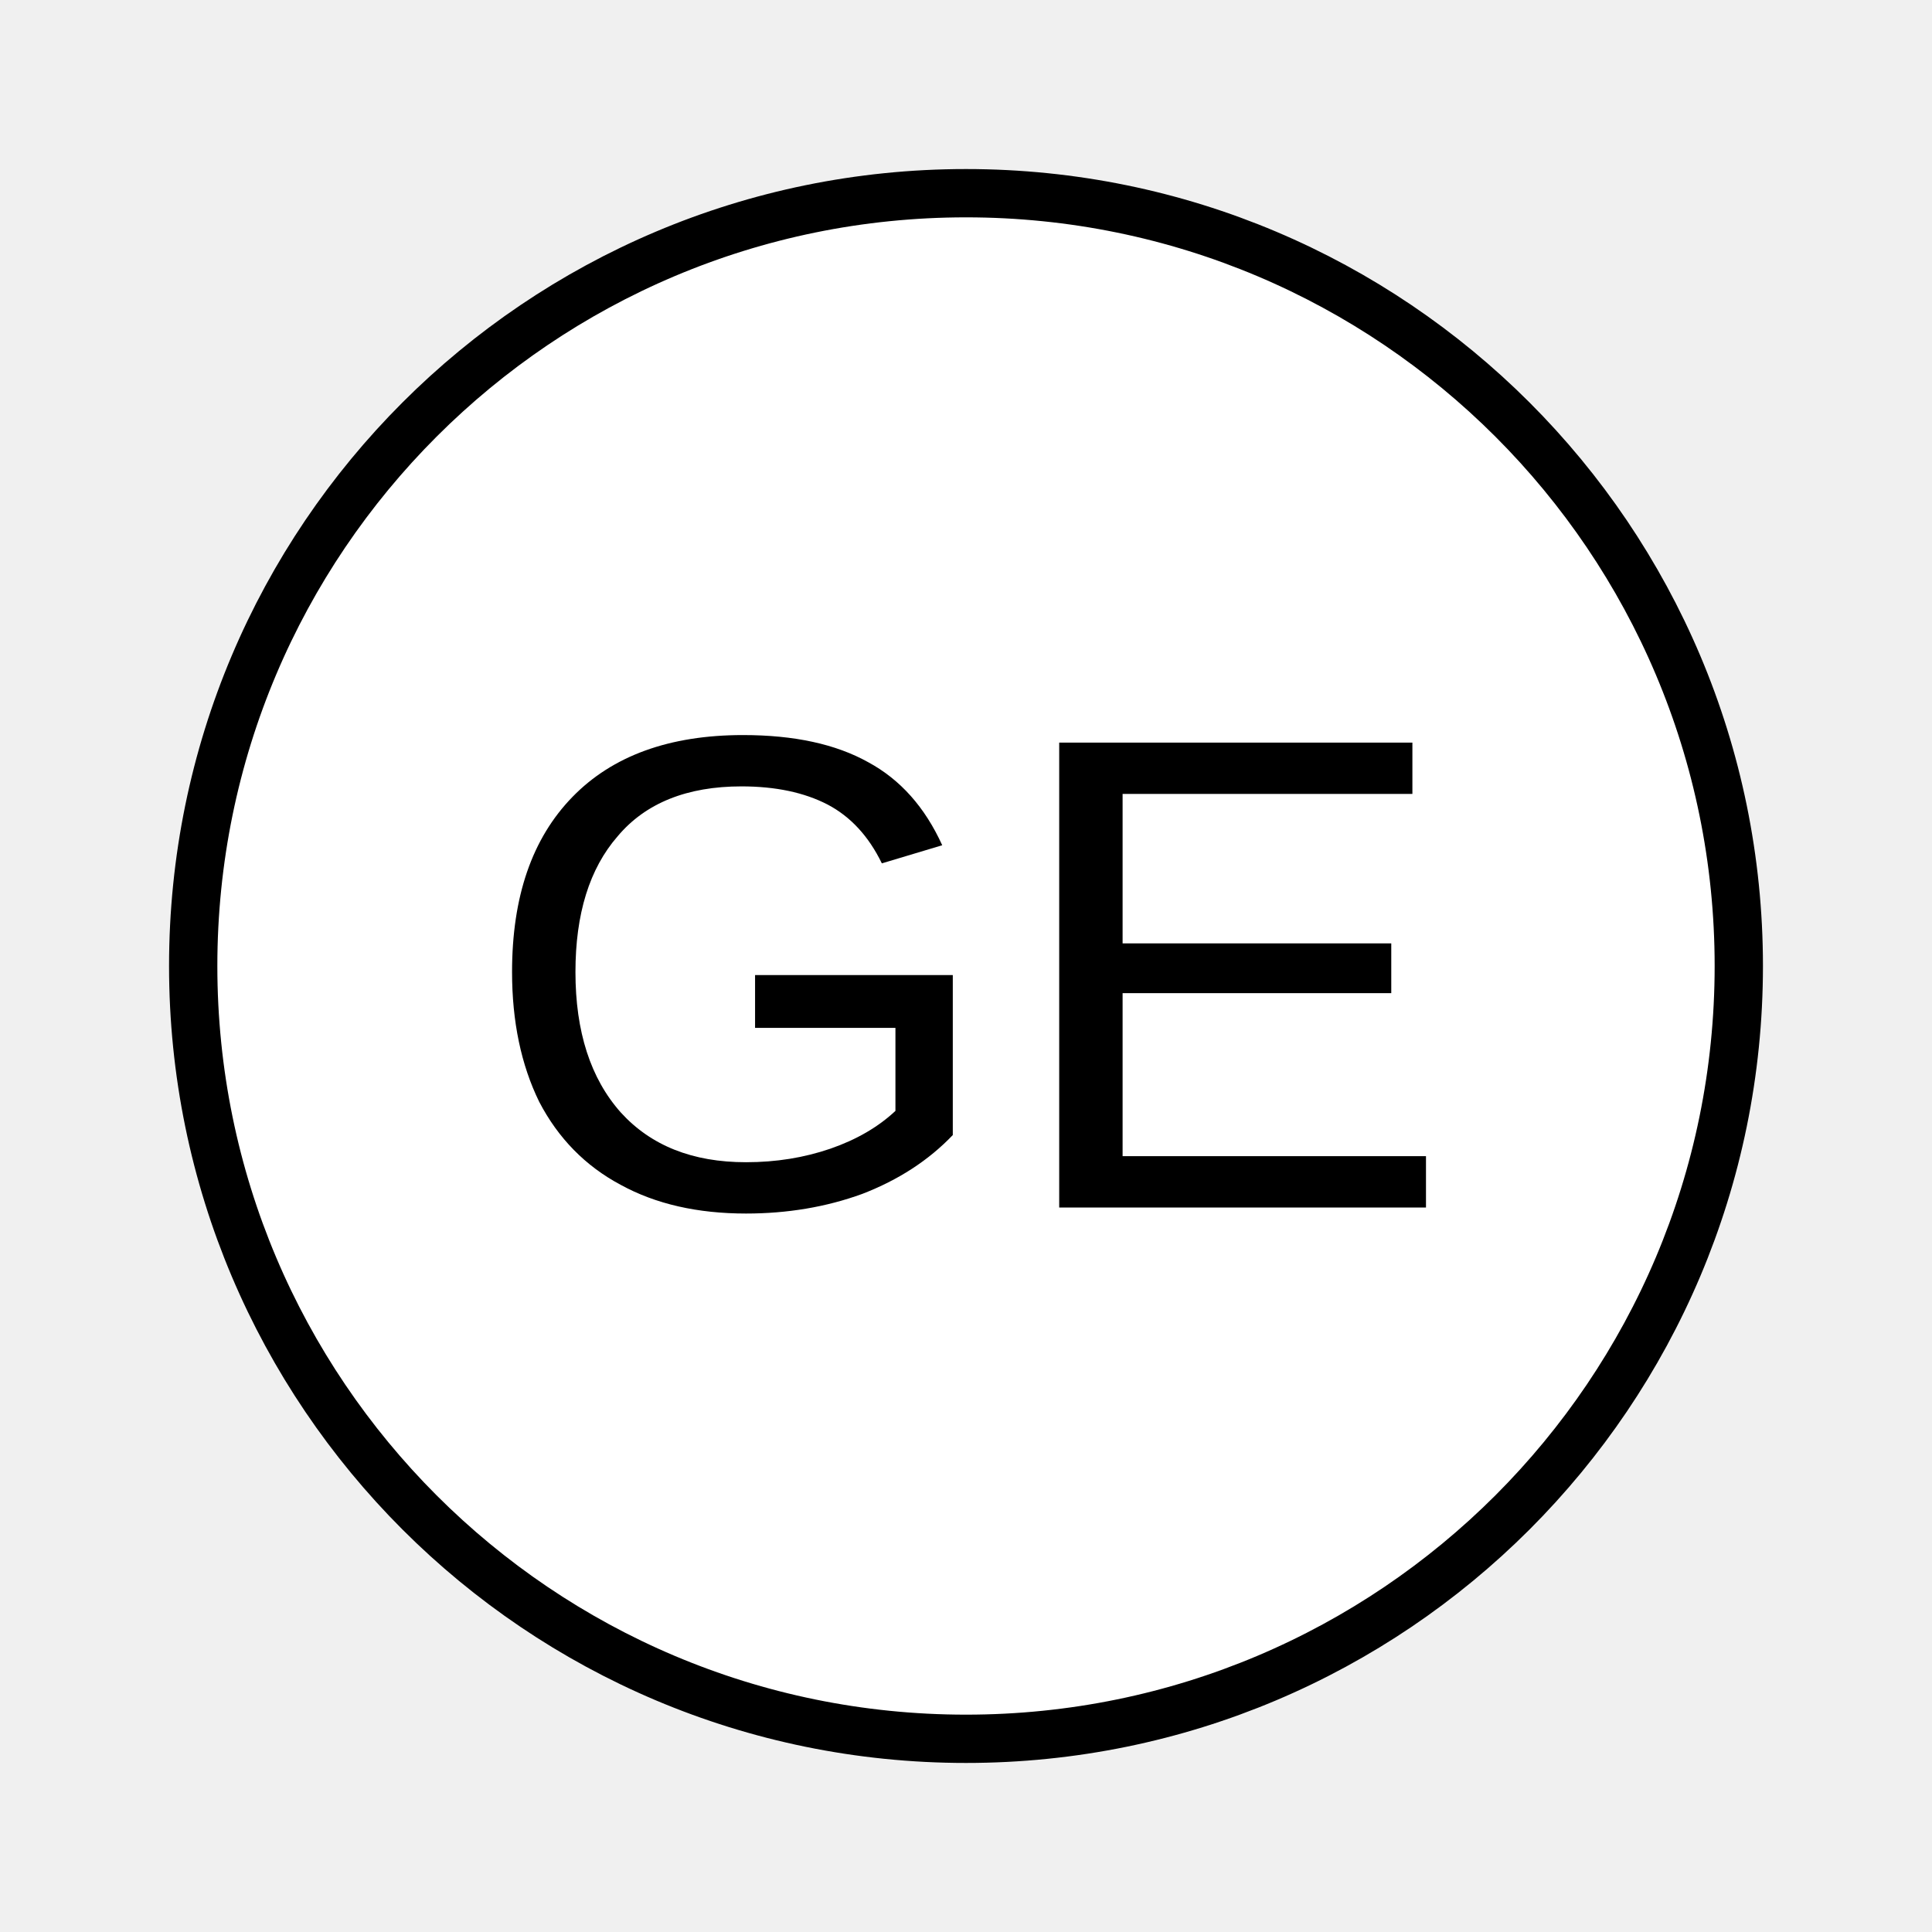
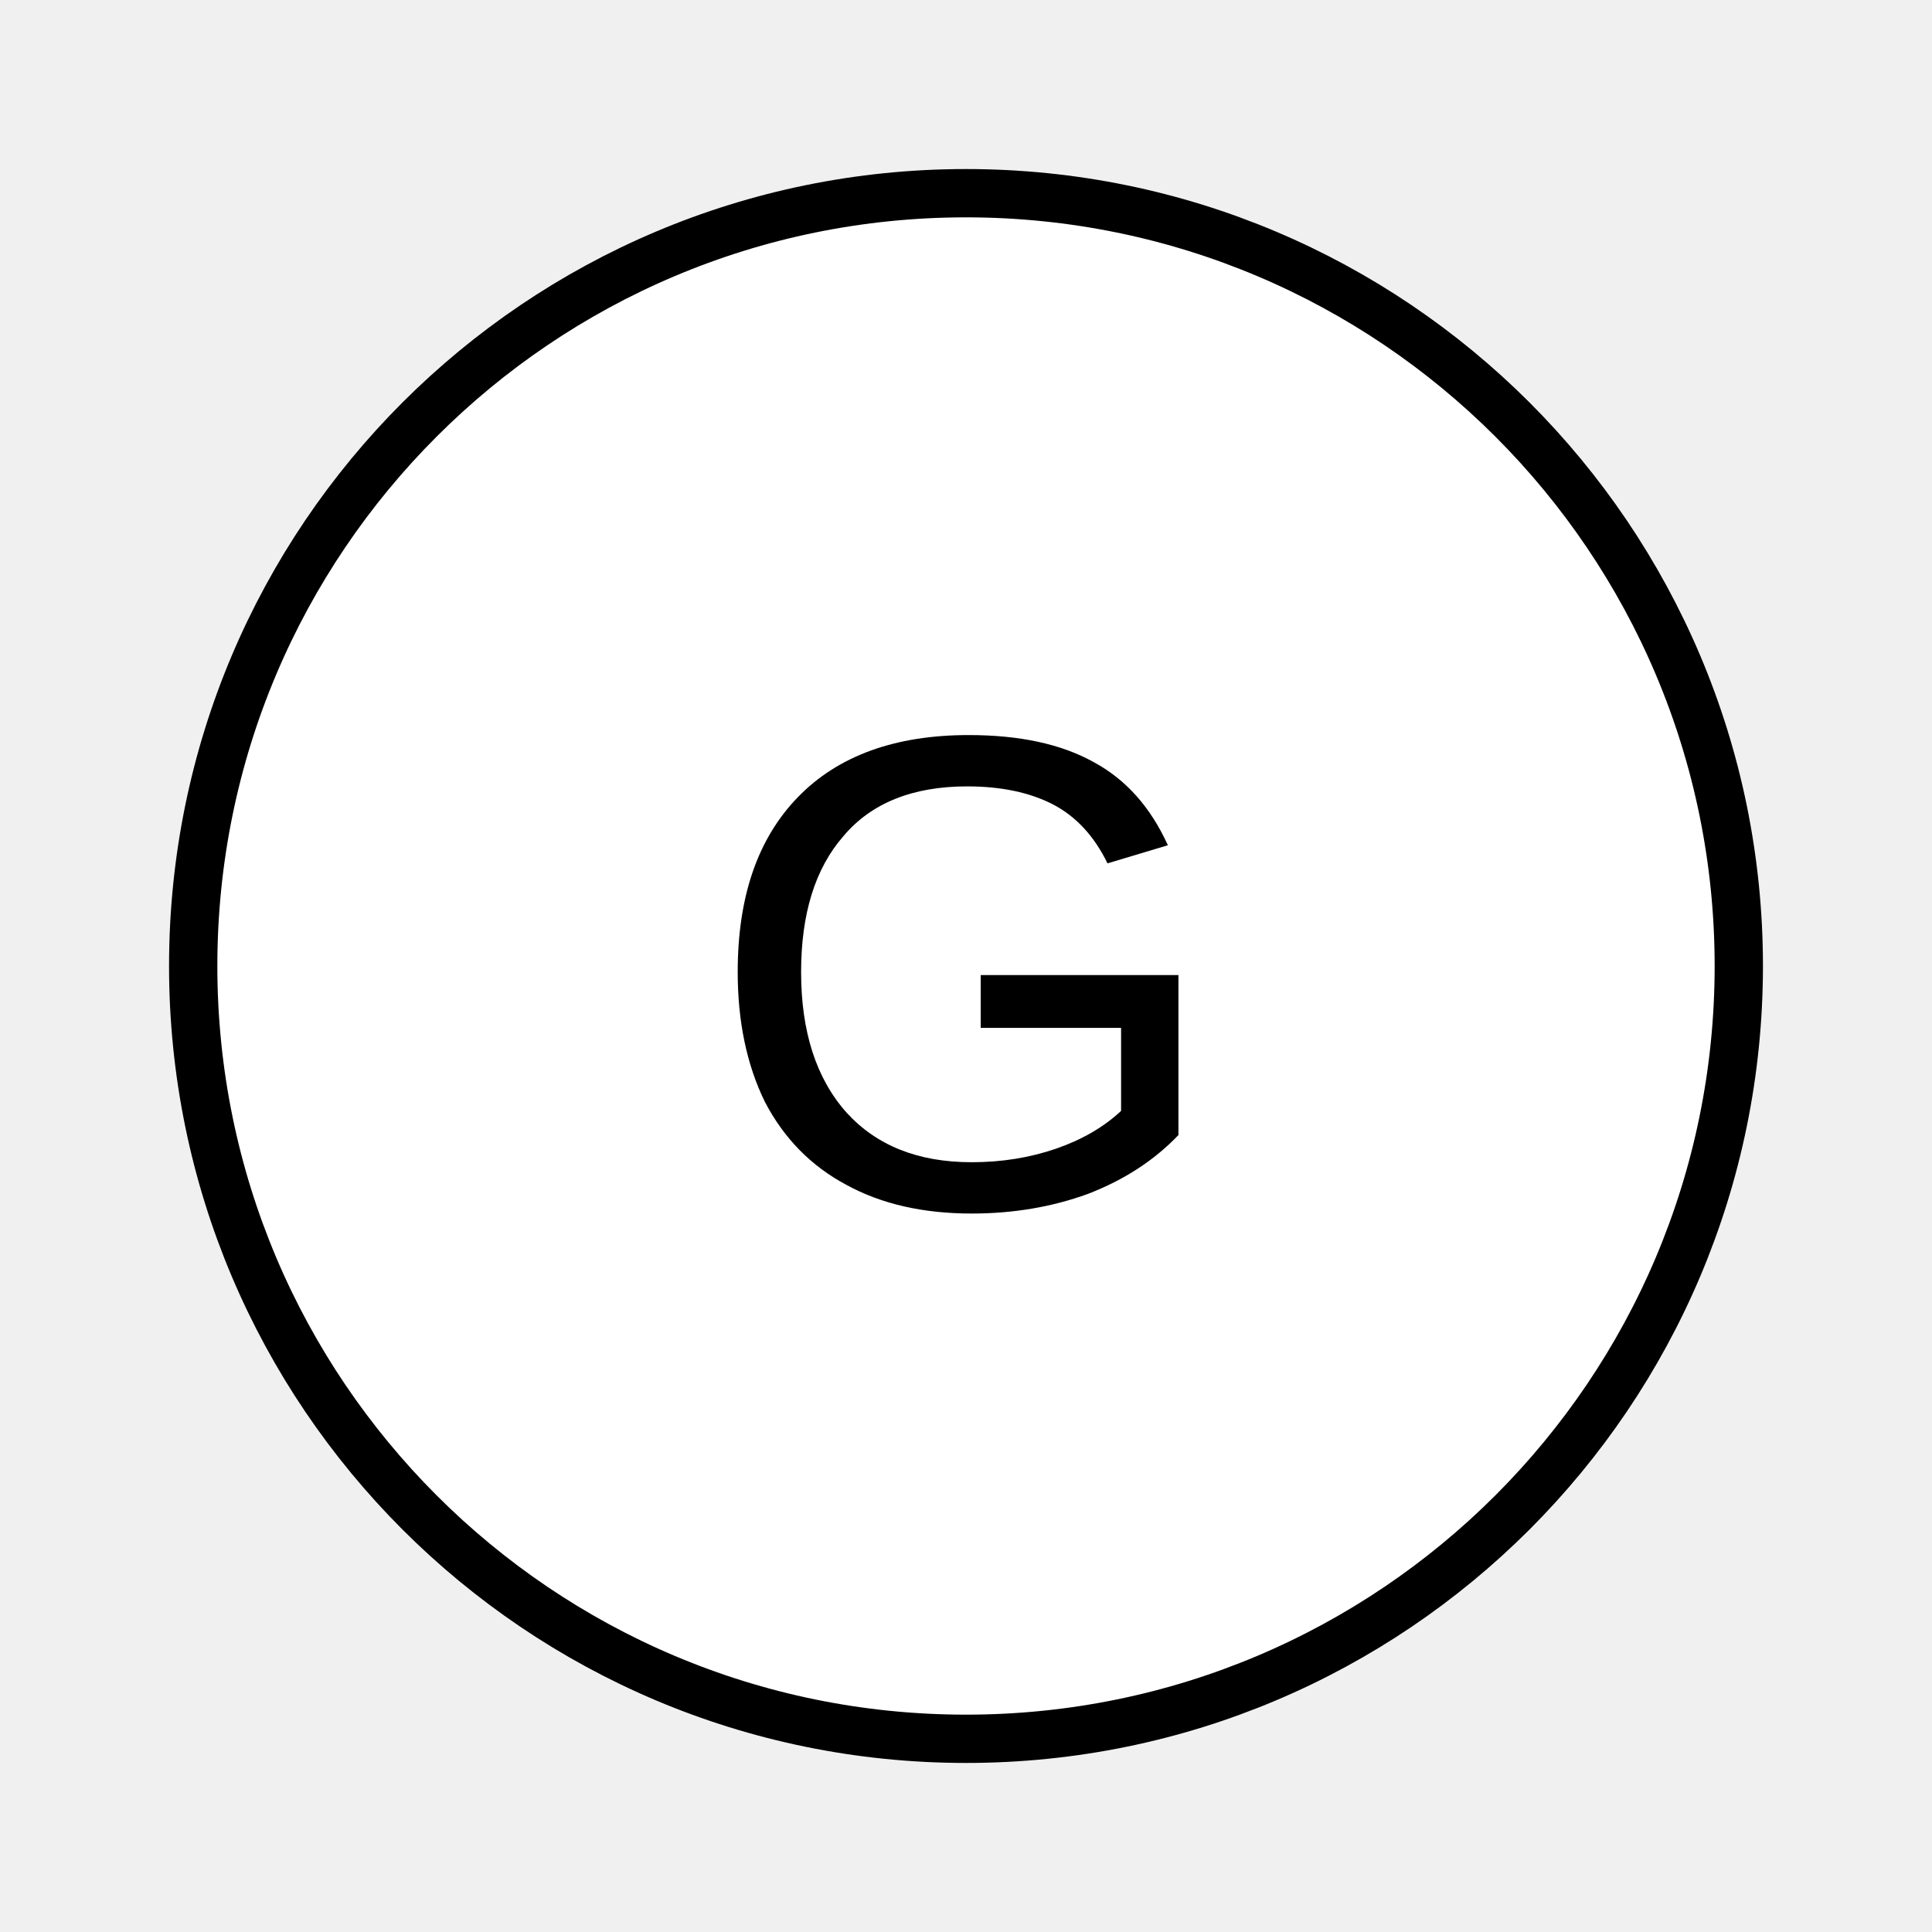
<svg xmlns="http://www.w3.org/2000/svg" xml:space="preserve" style="shape-rendering:geometricPrecision; text-rendering:geometricPrecision; image-rendering:optimizeQuality; fill-rule:evenodd; clip-rule:evenodd" viewBox="0 0 20 20">
  <g>
    <circle style="fill:white;stroke:black;stroke-width:0.5" cx="10" cy="10" r="8">
    </circle>
-     <text x="10px" y="12.5px" text-anchor="middle" style="font-family:'ArialMT', 'Arial', sans-serif;font-size:7px;">GE</text>
+     <text x="10px" y="12.5px" text-anchor="middle" style="font-family:'ArialMT', 'Arial', sans-serif;font-size:7px;">G</text>
  </g>
</svg>
